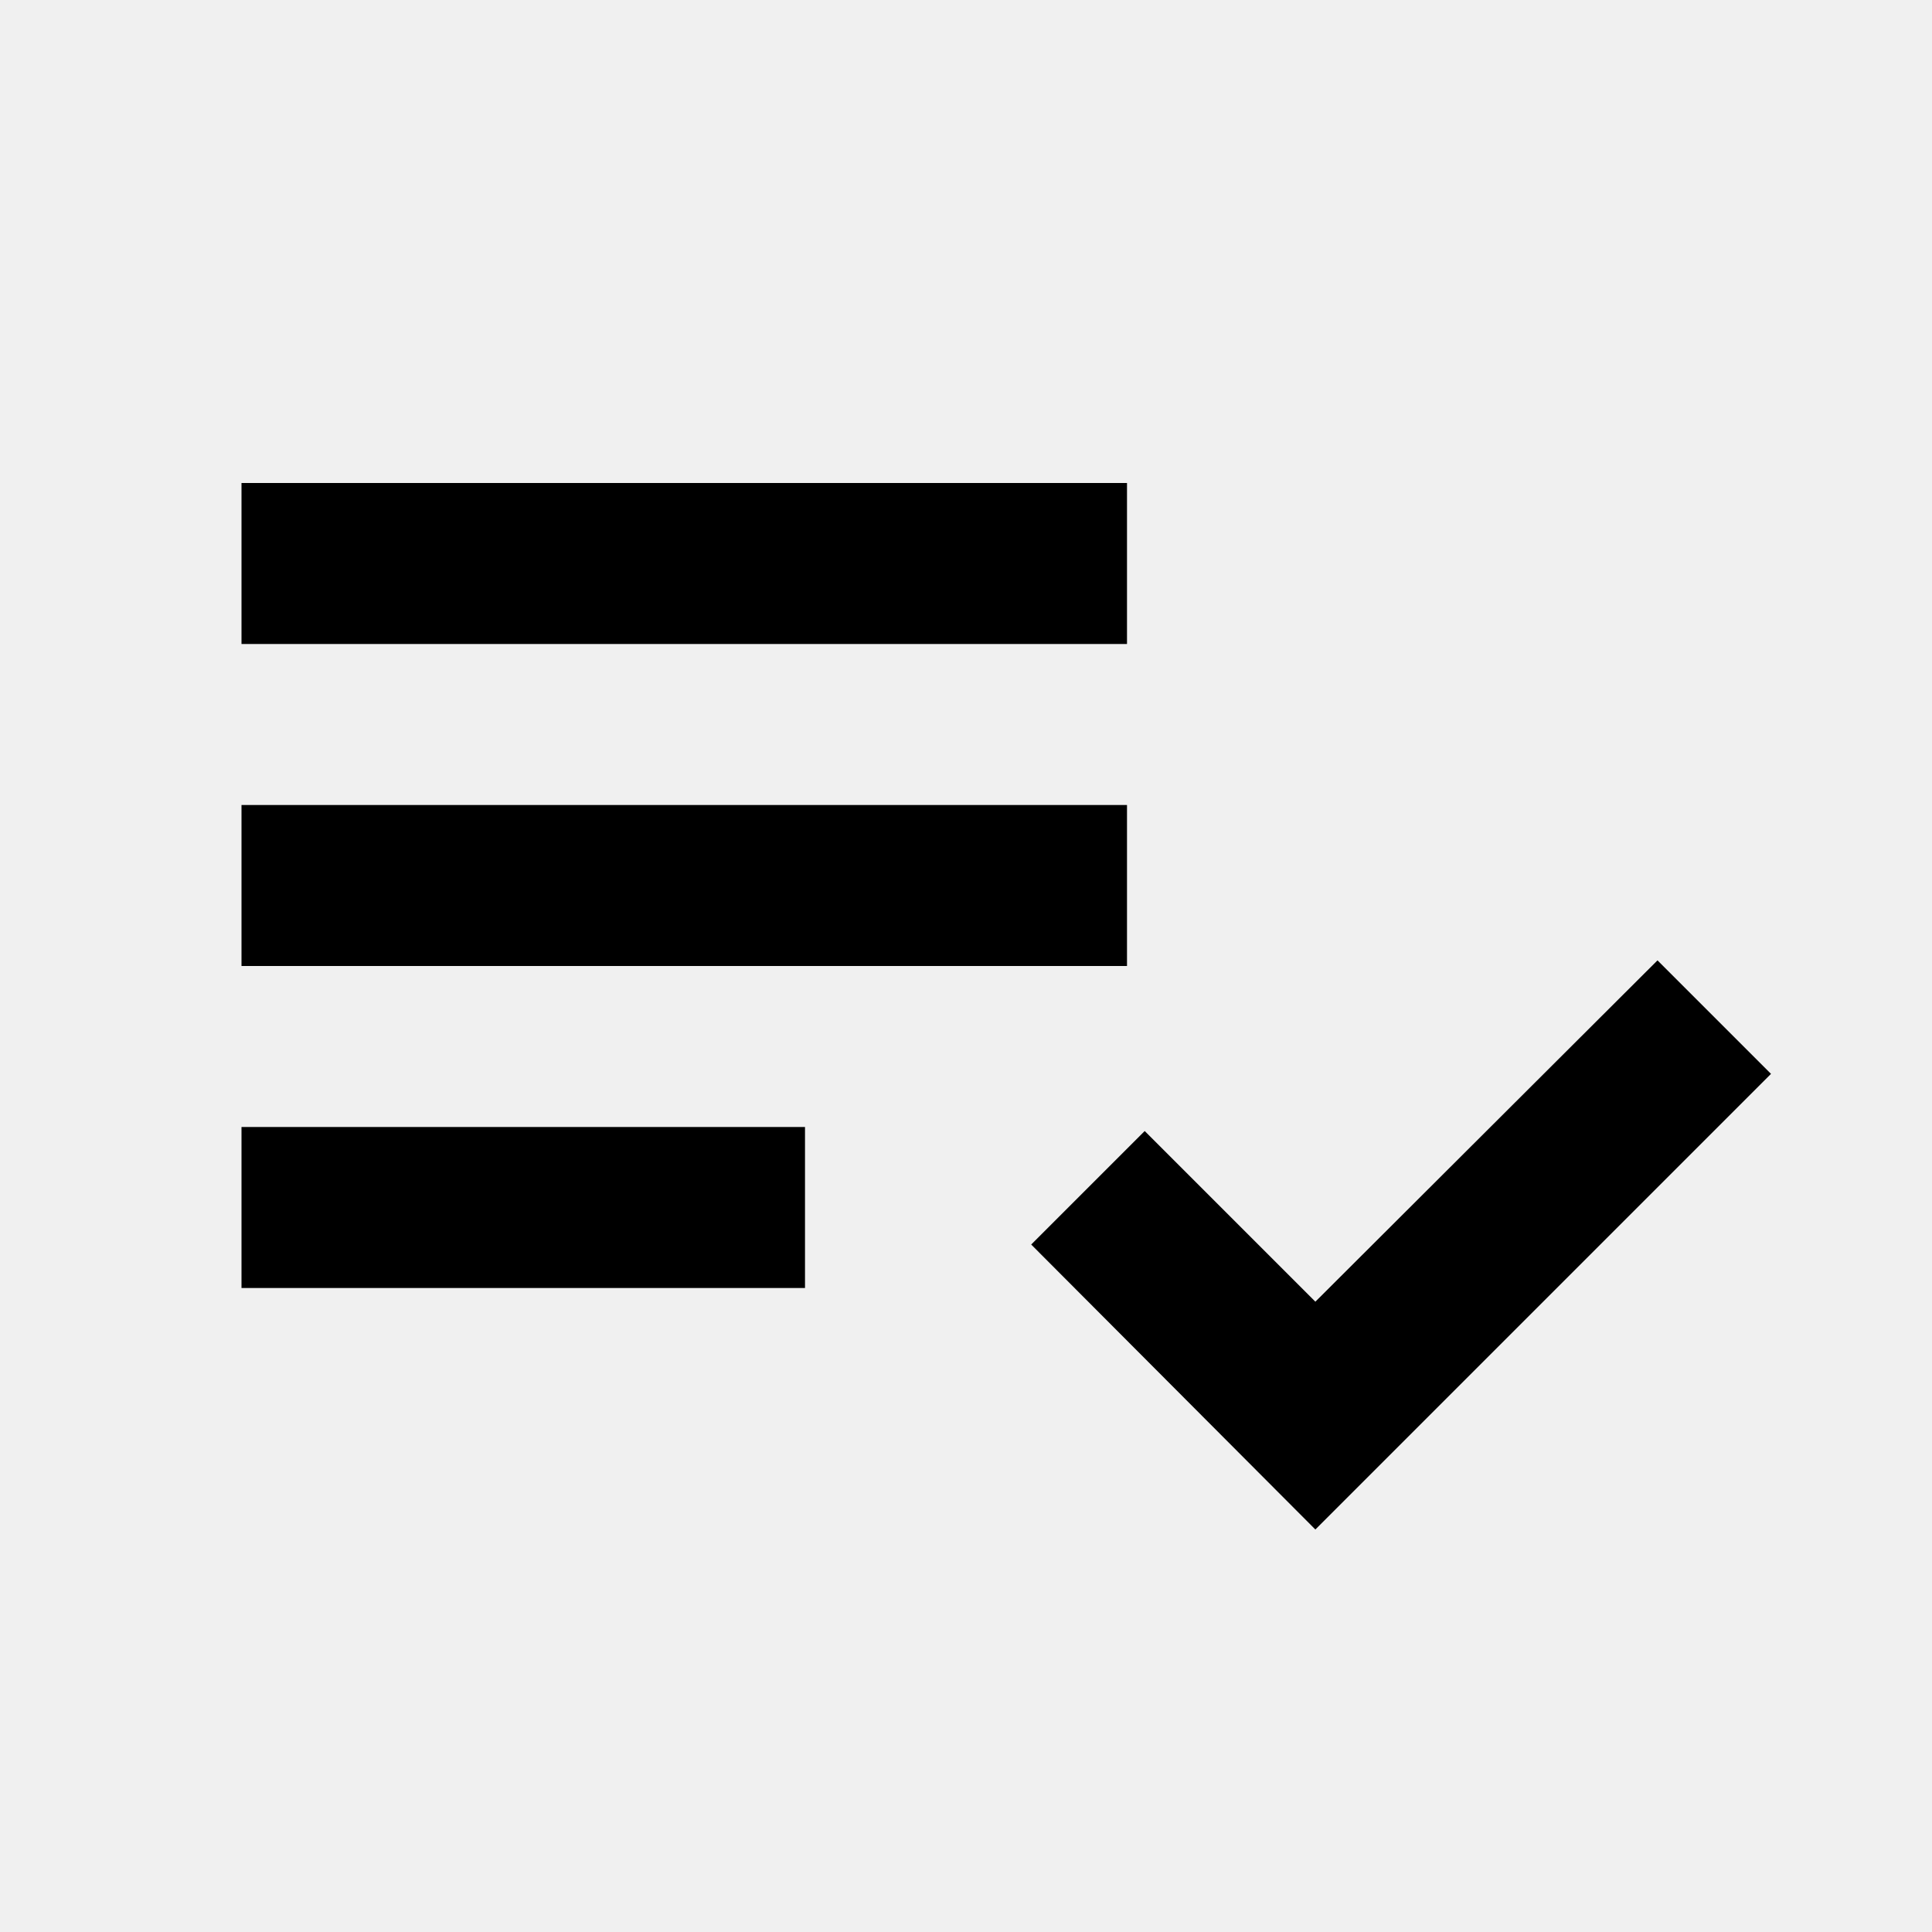
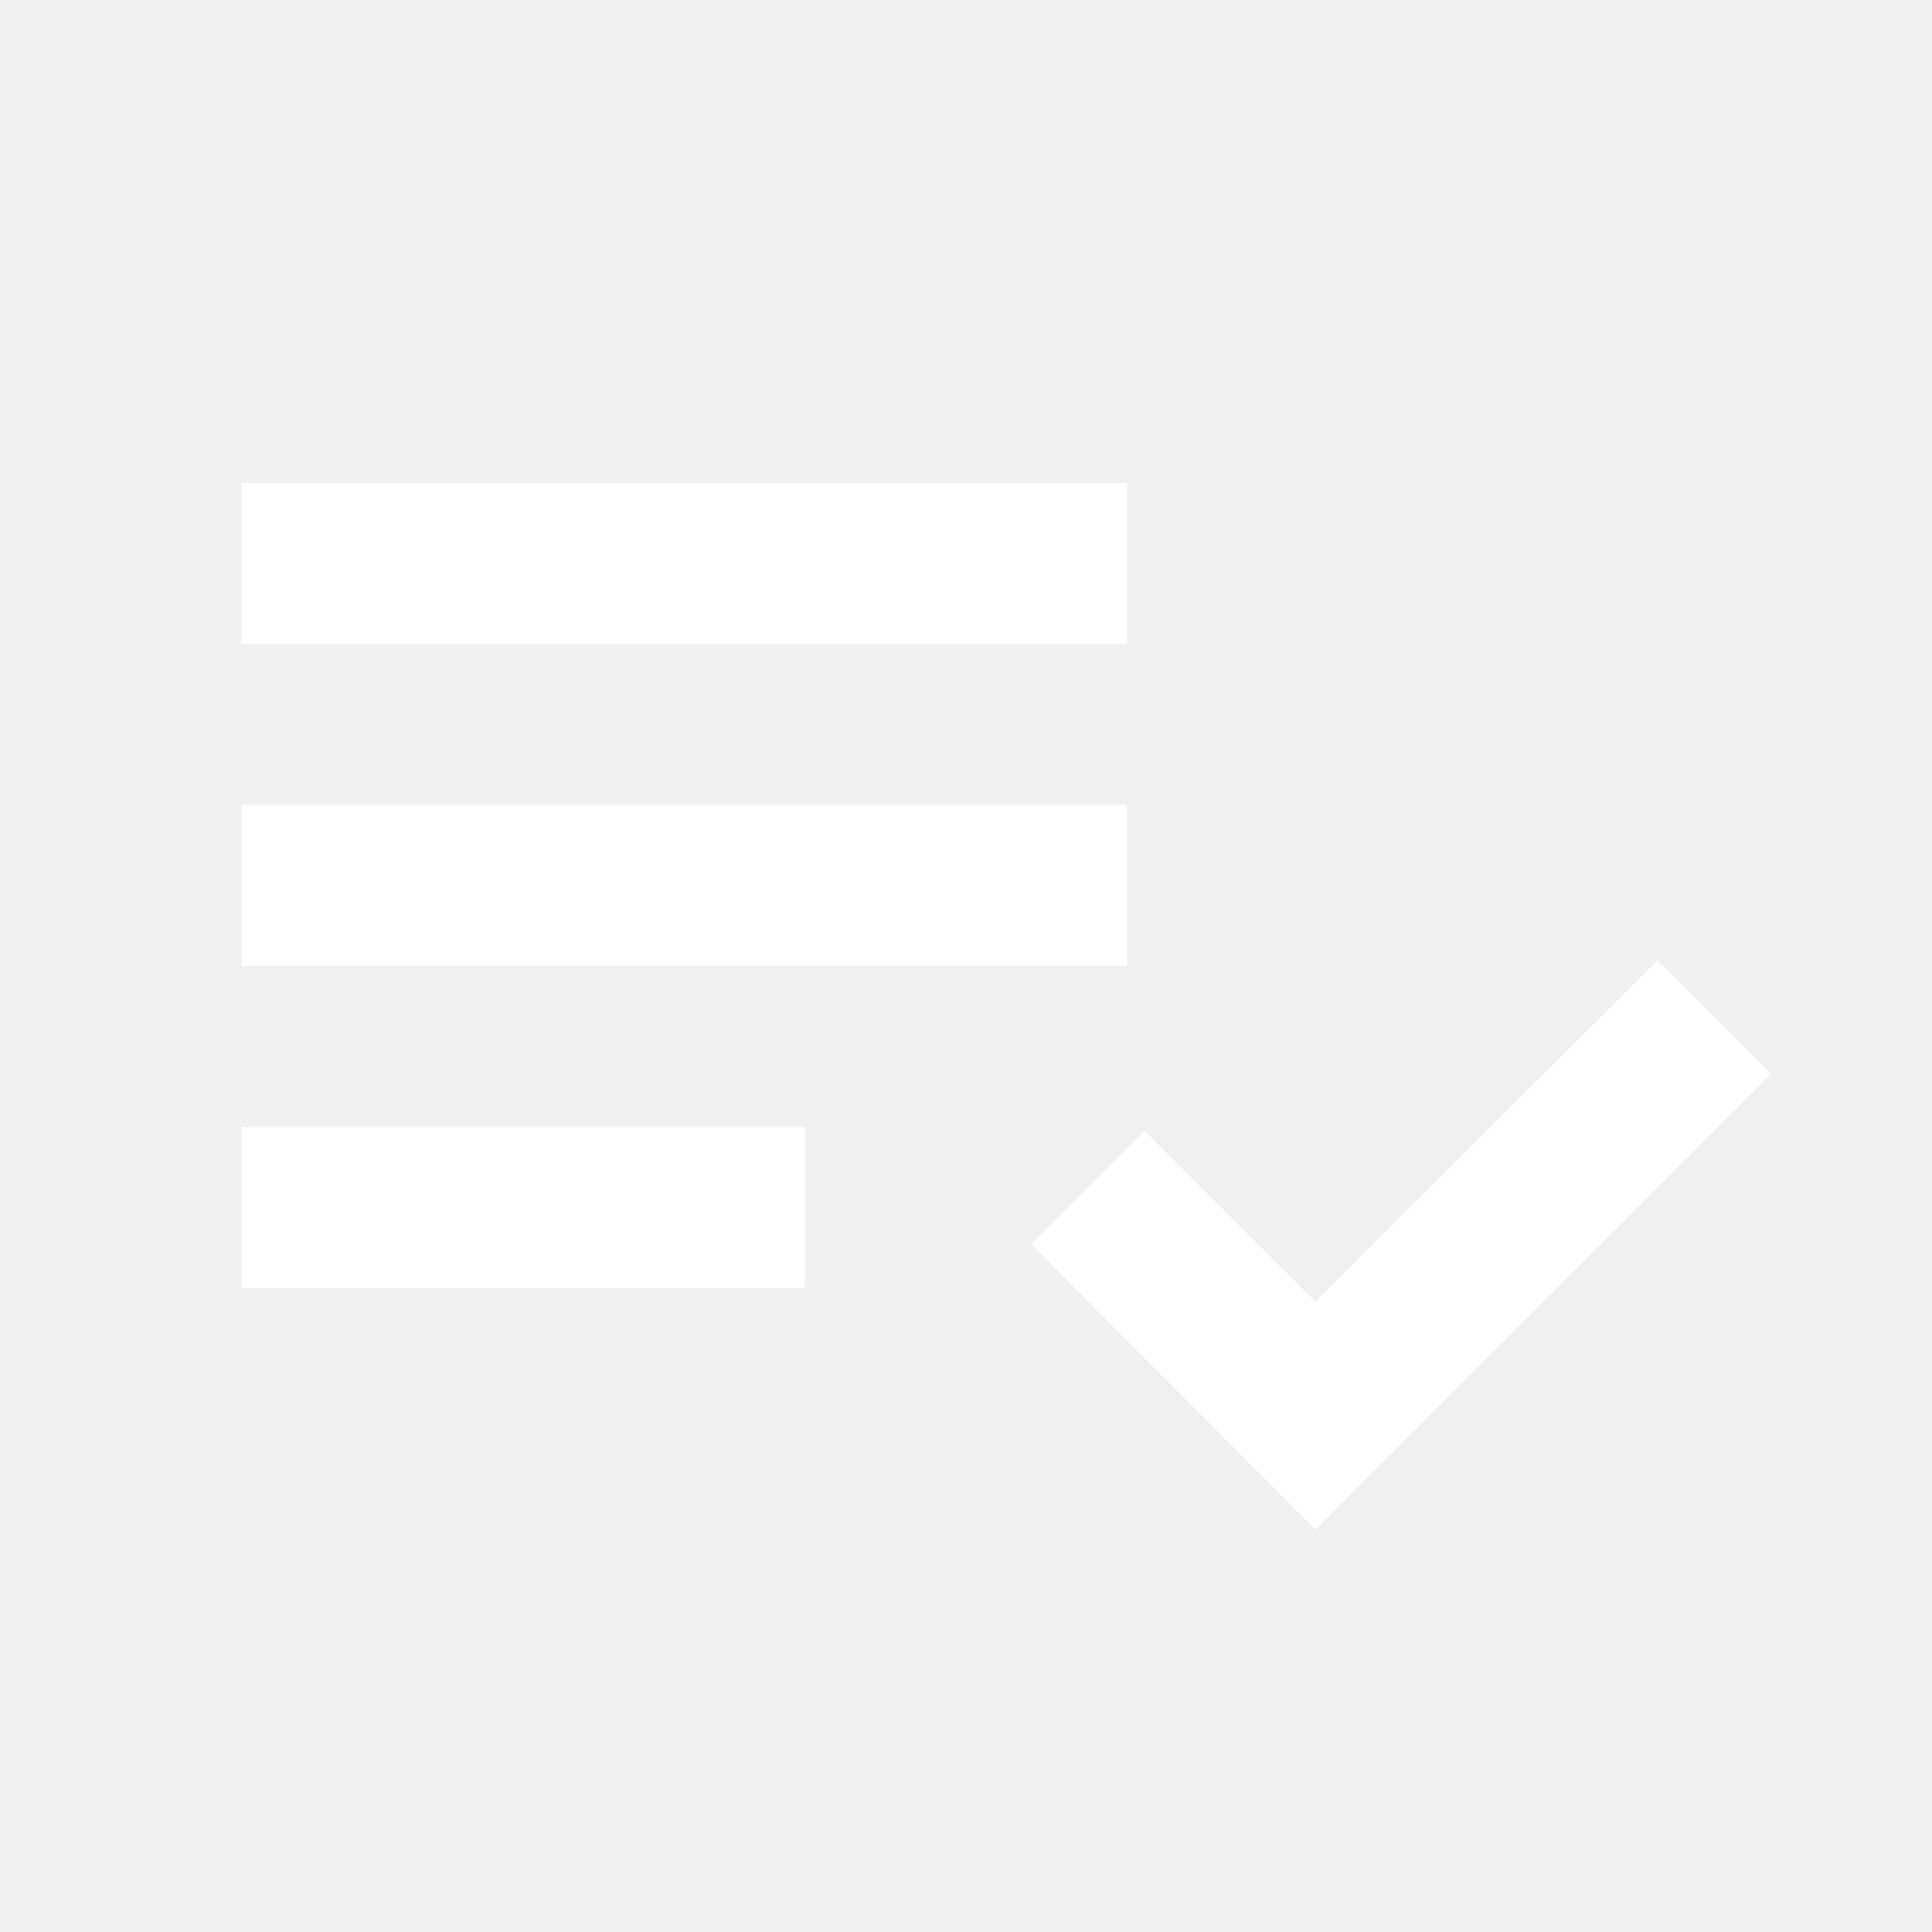
- <svg xmlns="http://www.w3.org/2000/svg" enable-background="new 0 0 24 24" height="24px" viewBox="0 0 24 24" width="24px" fill="#000000">
+ <svg xmlns="http://www.w3.org/2000/svg" enable-background="new 0 0 24 24" height="24px" viewBox="0 0 24 24" width="24px" fill="#fff">
  <g>
    <rect fill="none" height="24" width="24" />
  </g>
  <g>
    <g>
      <rect height="2" width="11" x="3" y="10" />
      <rect height="2" width="11" x="3" y="6" />
      <rect height="2" width="7" x="3" y="14" />
      <polygon points="20.59,11.93 16.34,16.17 14.22,14.05 12.81,15.46 16.34,19 22,13.34" />
    </g>
  </g>
</svg>
